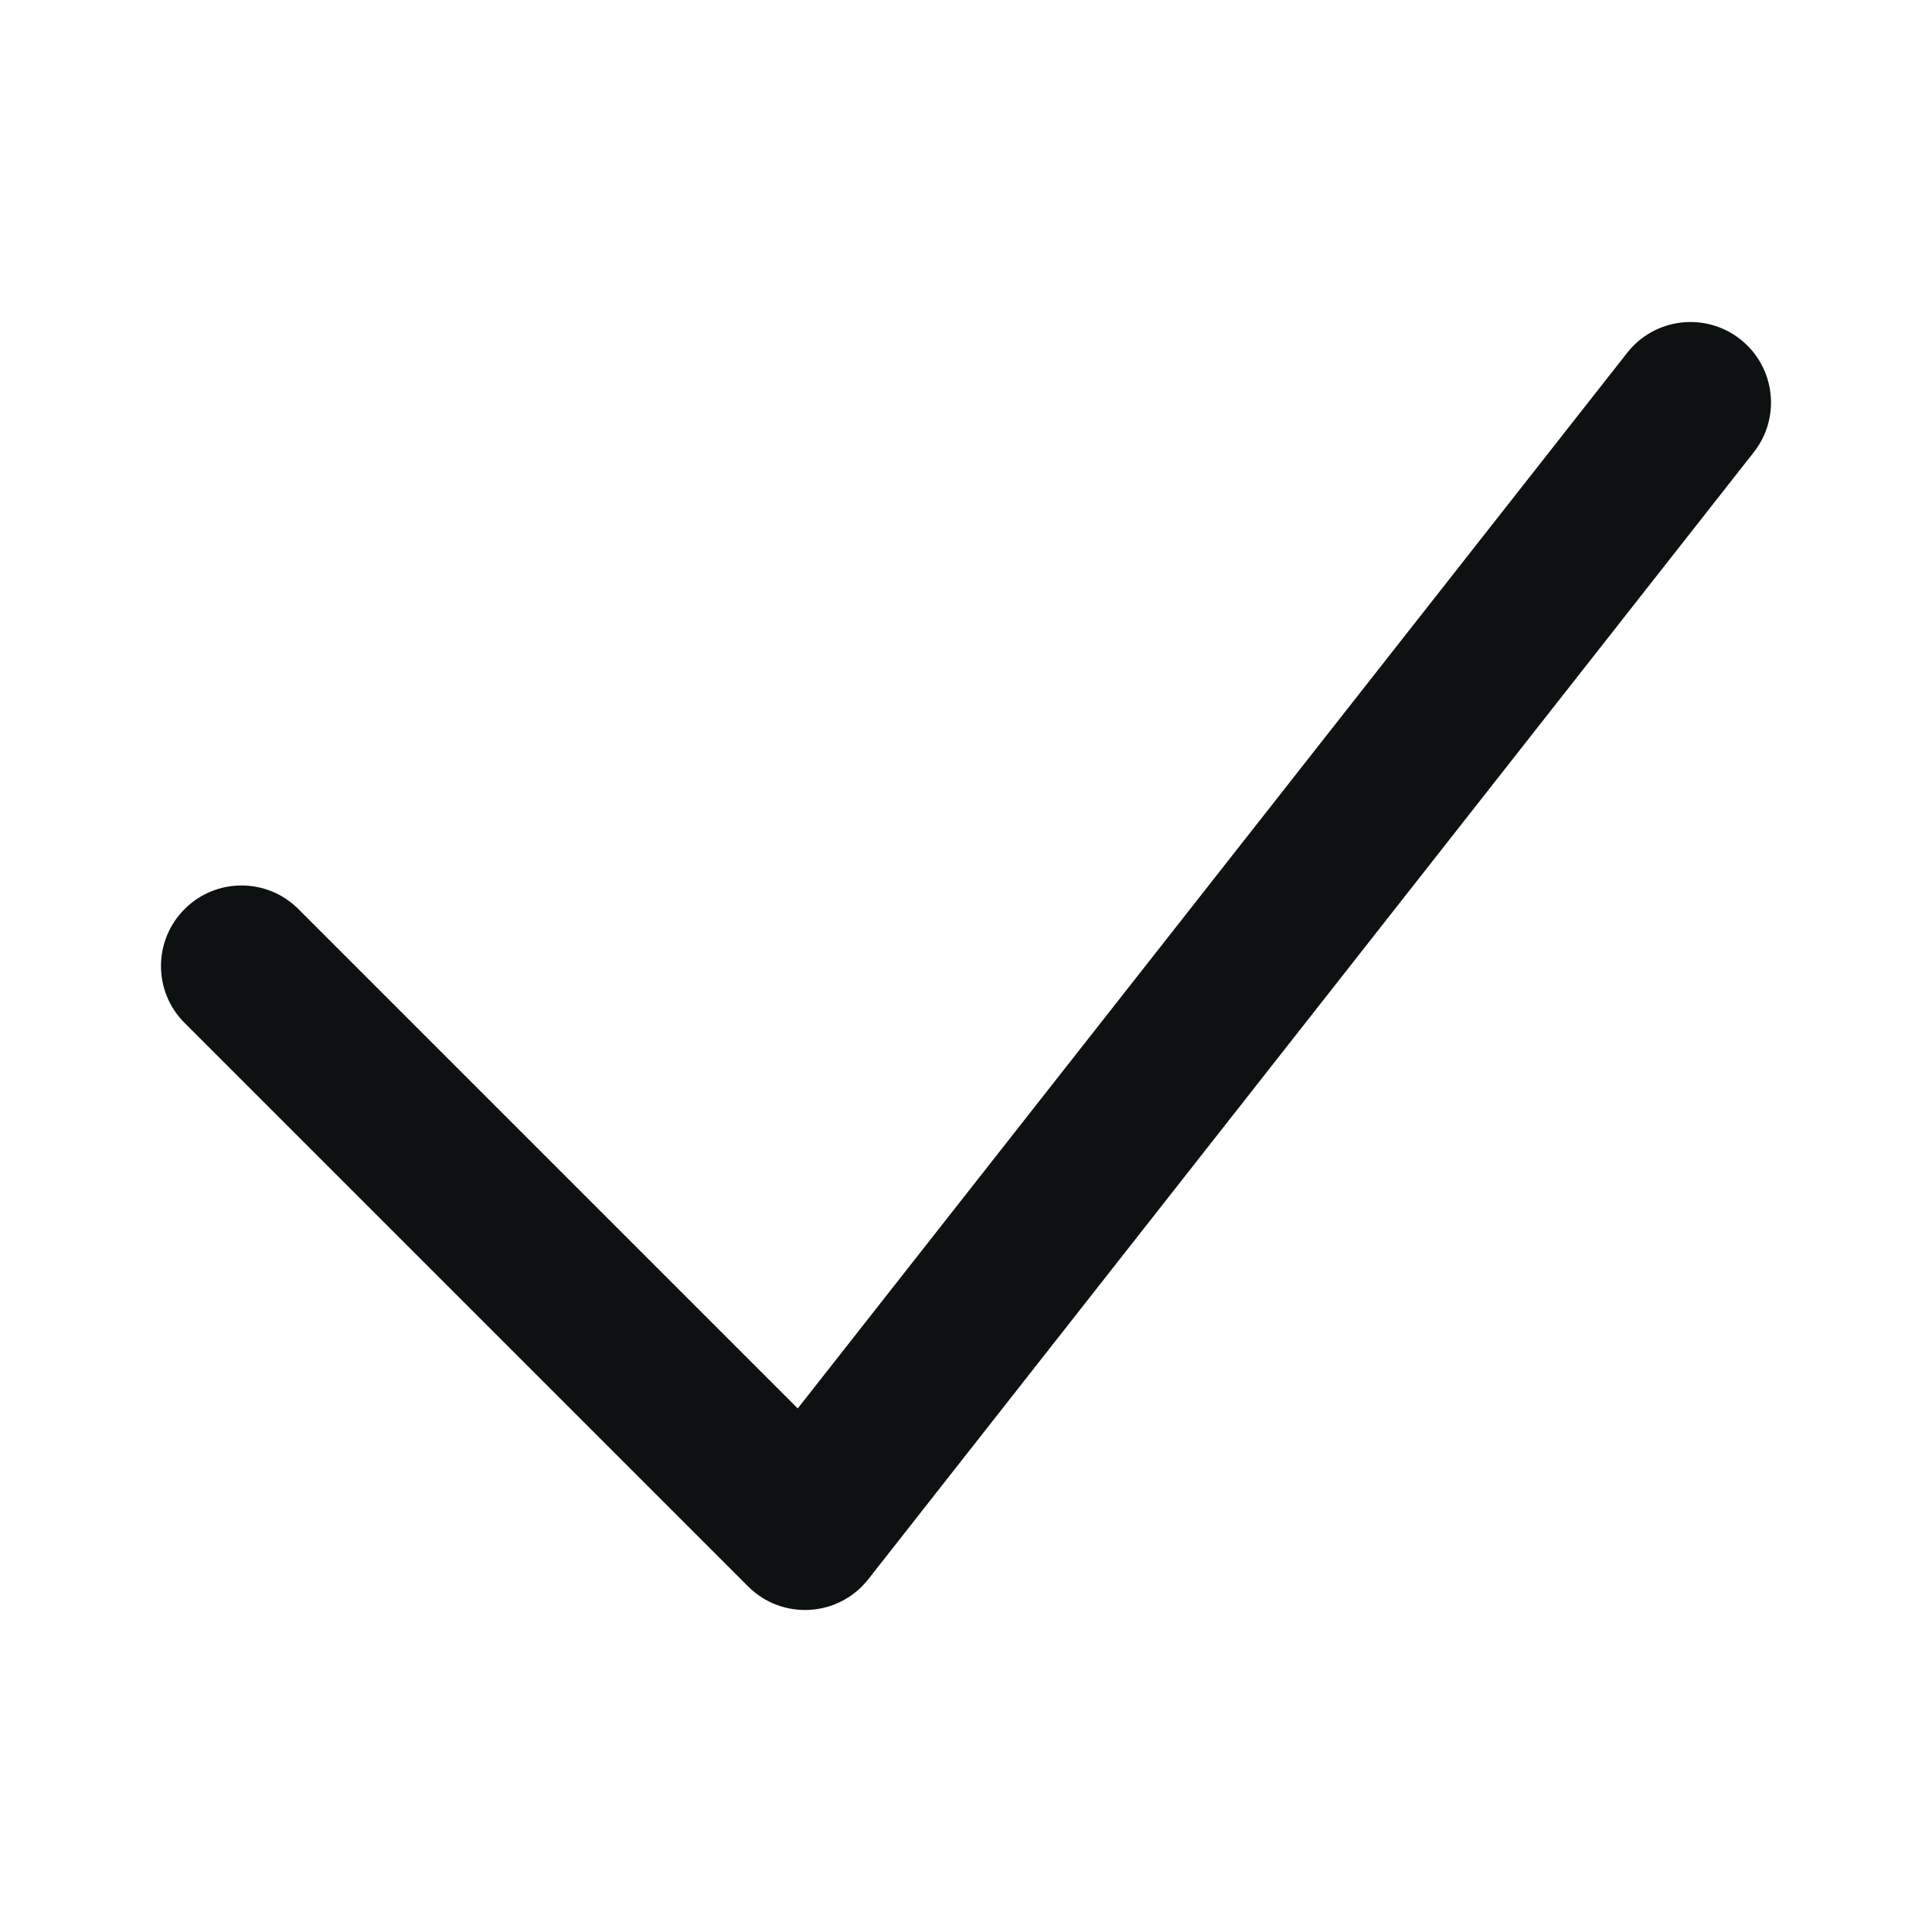
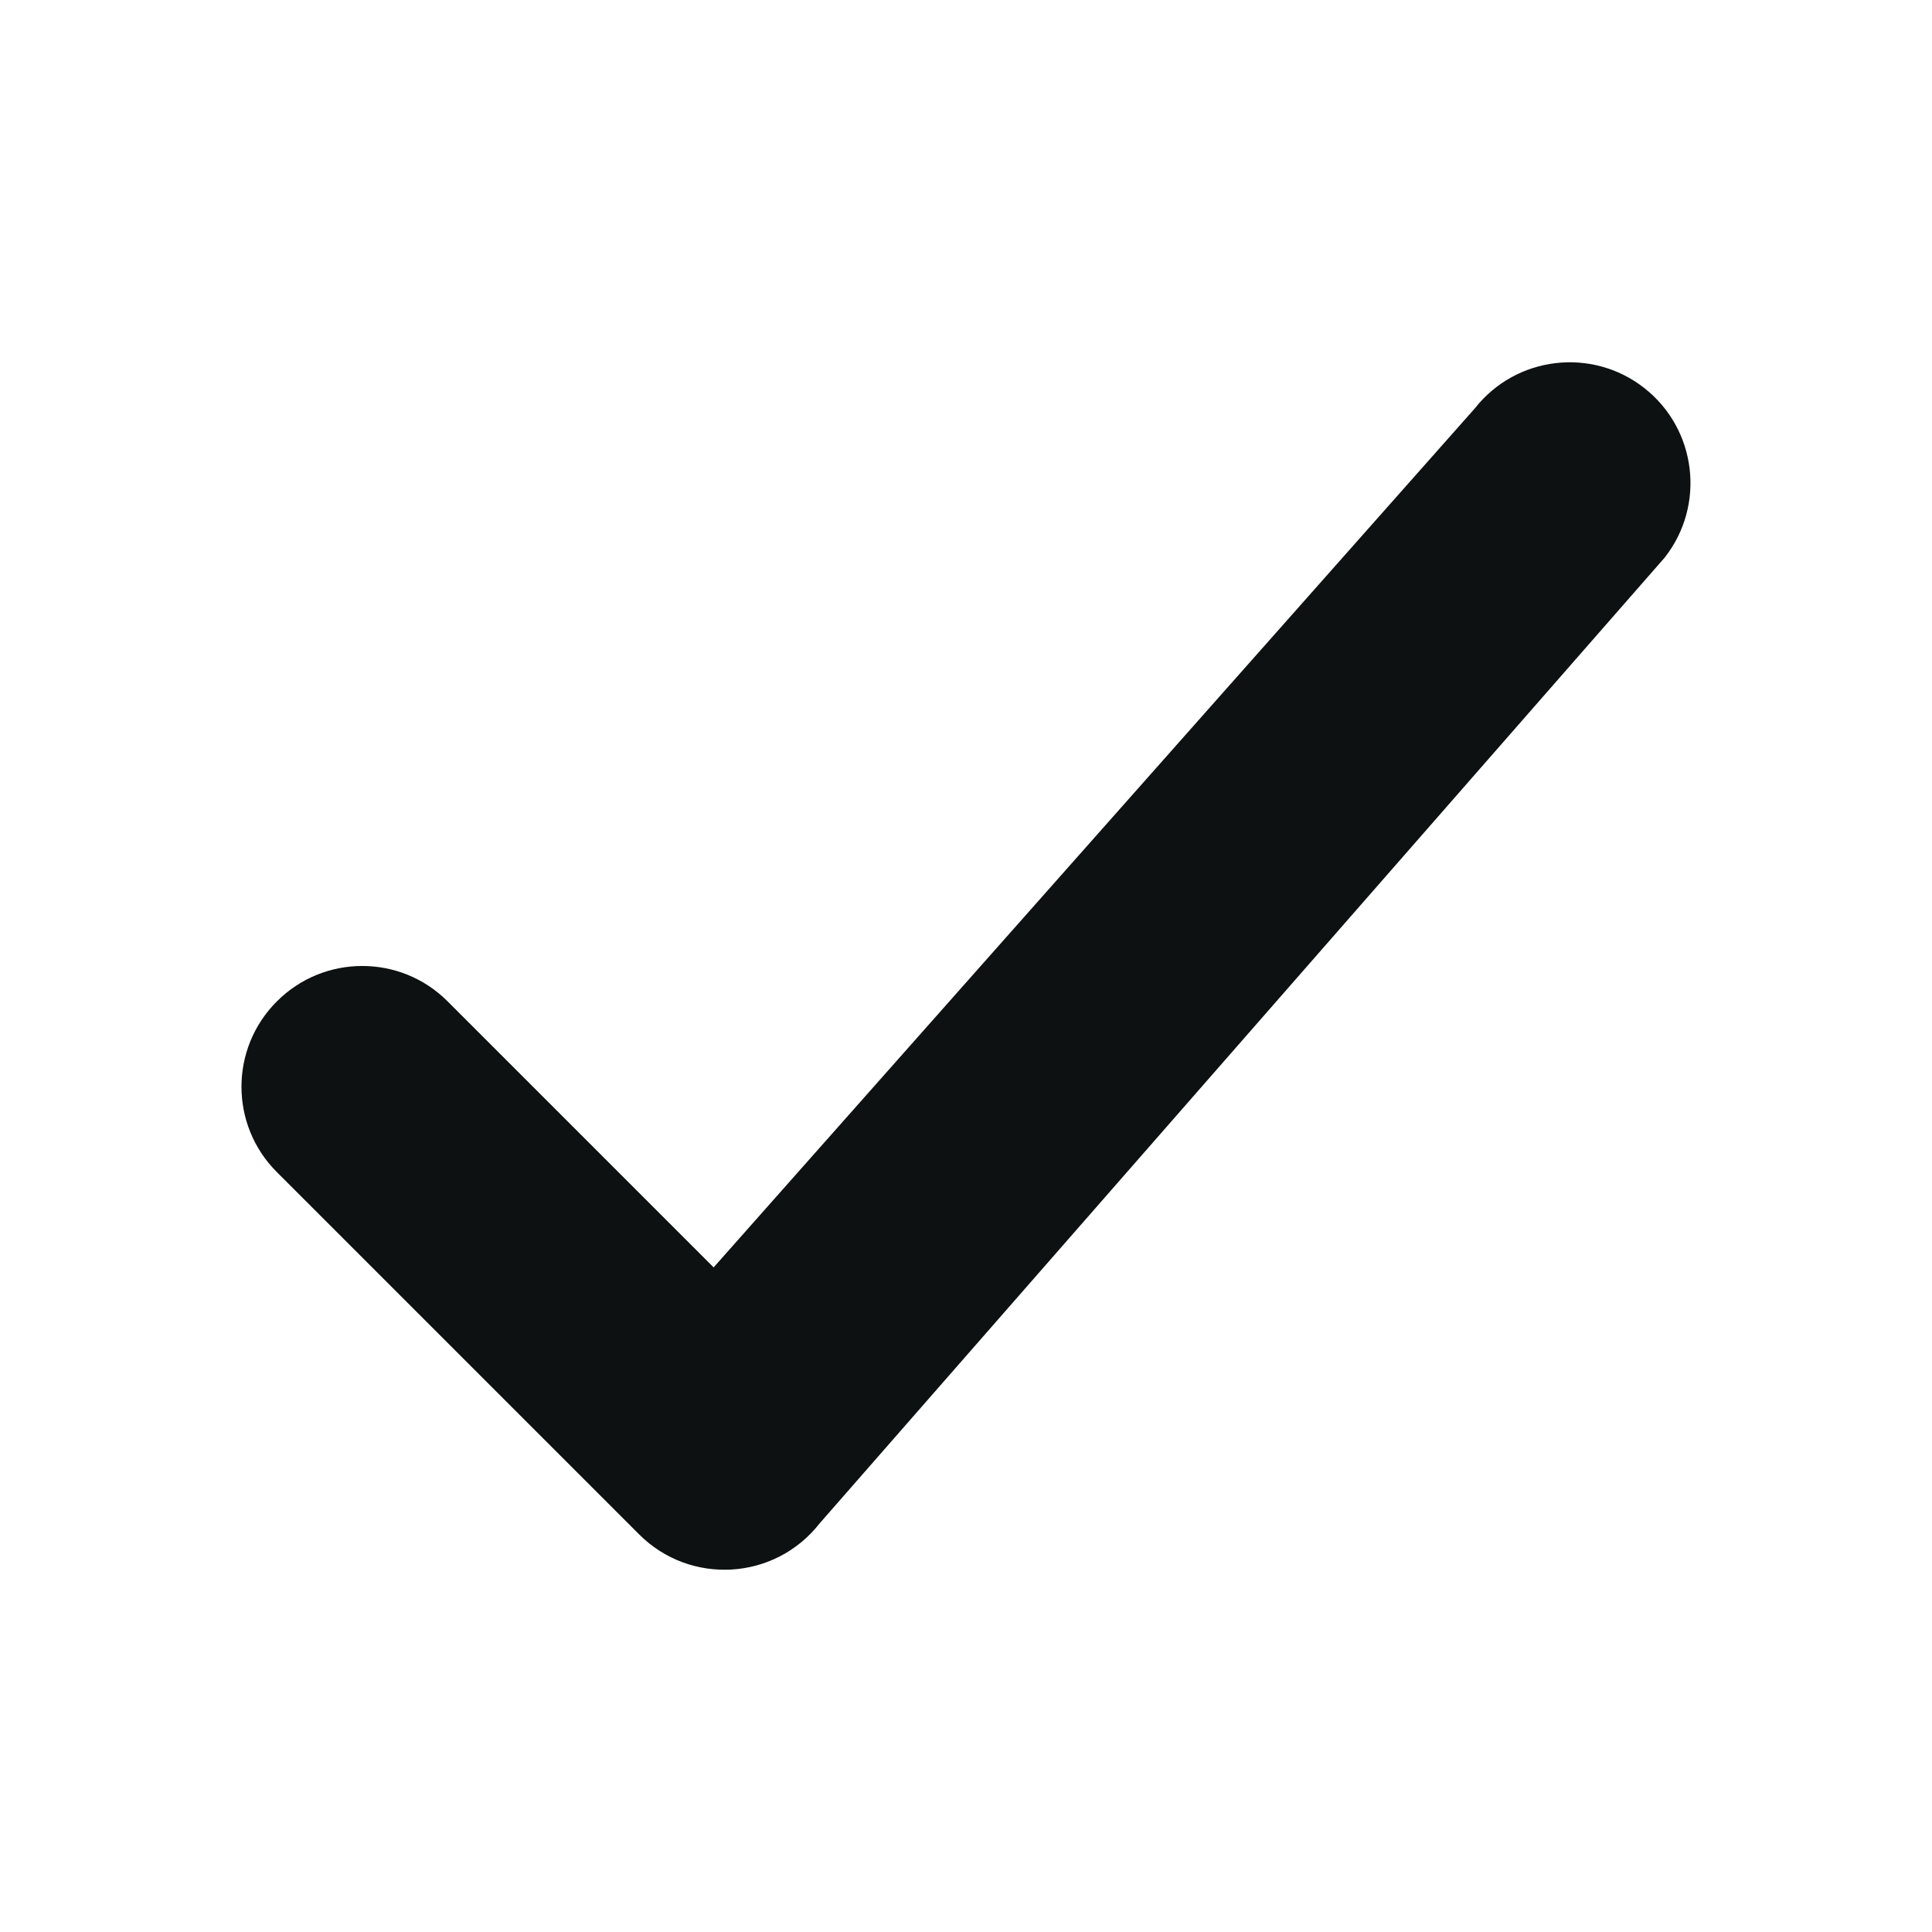
- <svg xmlns="http://www.w3.org/2000/svg" width="24" height="24" viewBox="0 0 24 24" fill="none">
-   <path fill-rule="evenodd" clip-rule="evenodd" d="M9.91 17.496L3.707 11.293C3.317 10.902 2.683 10.902 2.293 11.293C1.902 11.684 1.902 12.317 2.293 12.707L9.293 19.707C9.717 20.131 10.416 20.089 10.786 19.618L21.786 5.618C22.128 5.184 22.052 4.555 21.618 4.214C21.183 3.873 20.555 3.948 20.214 4.382L9.91 17.496Z" fill="#0E1111" />
+ <svg xmlns="http://www.w3.org/2000/svg" width="16" height="16" viewBox="0 0 16 16" fill="none">
+   <path fill-rule="evenodd" clip-rule="evenodd" d="M5.91 10.496L3.707 8.293C3.317 7.902 2.683 7.902 2.293 8.293C1.902 8.683 1.902 9.317 2.293 9.707L5.293 12.707C5.717 13.131 6.416 13.089 6.786 12.618L13.786 4.618C14.127 4.184 14.052 3.555 13.618 3.214C13.184 2.873 12.555 2.948 12.214 3.382L5.91 10.496Z" fill="#0E1111" />
</svg>
